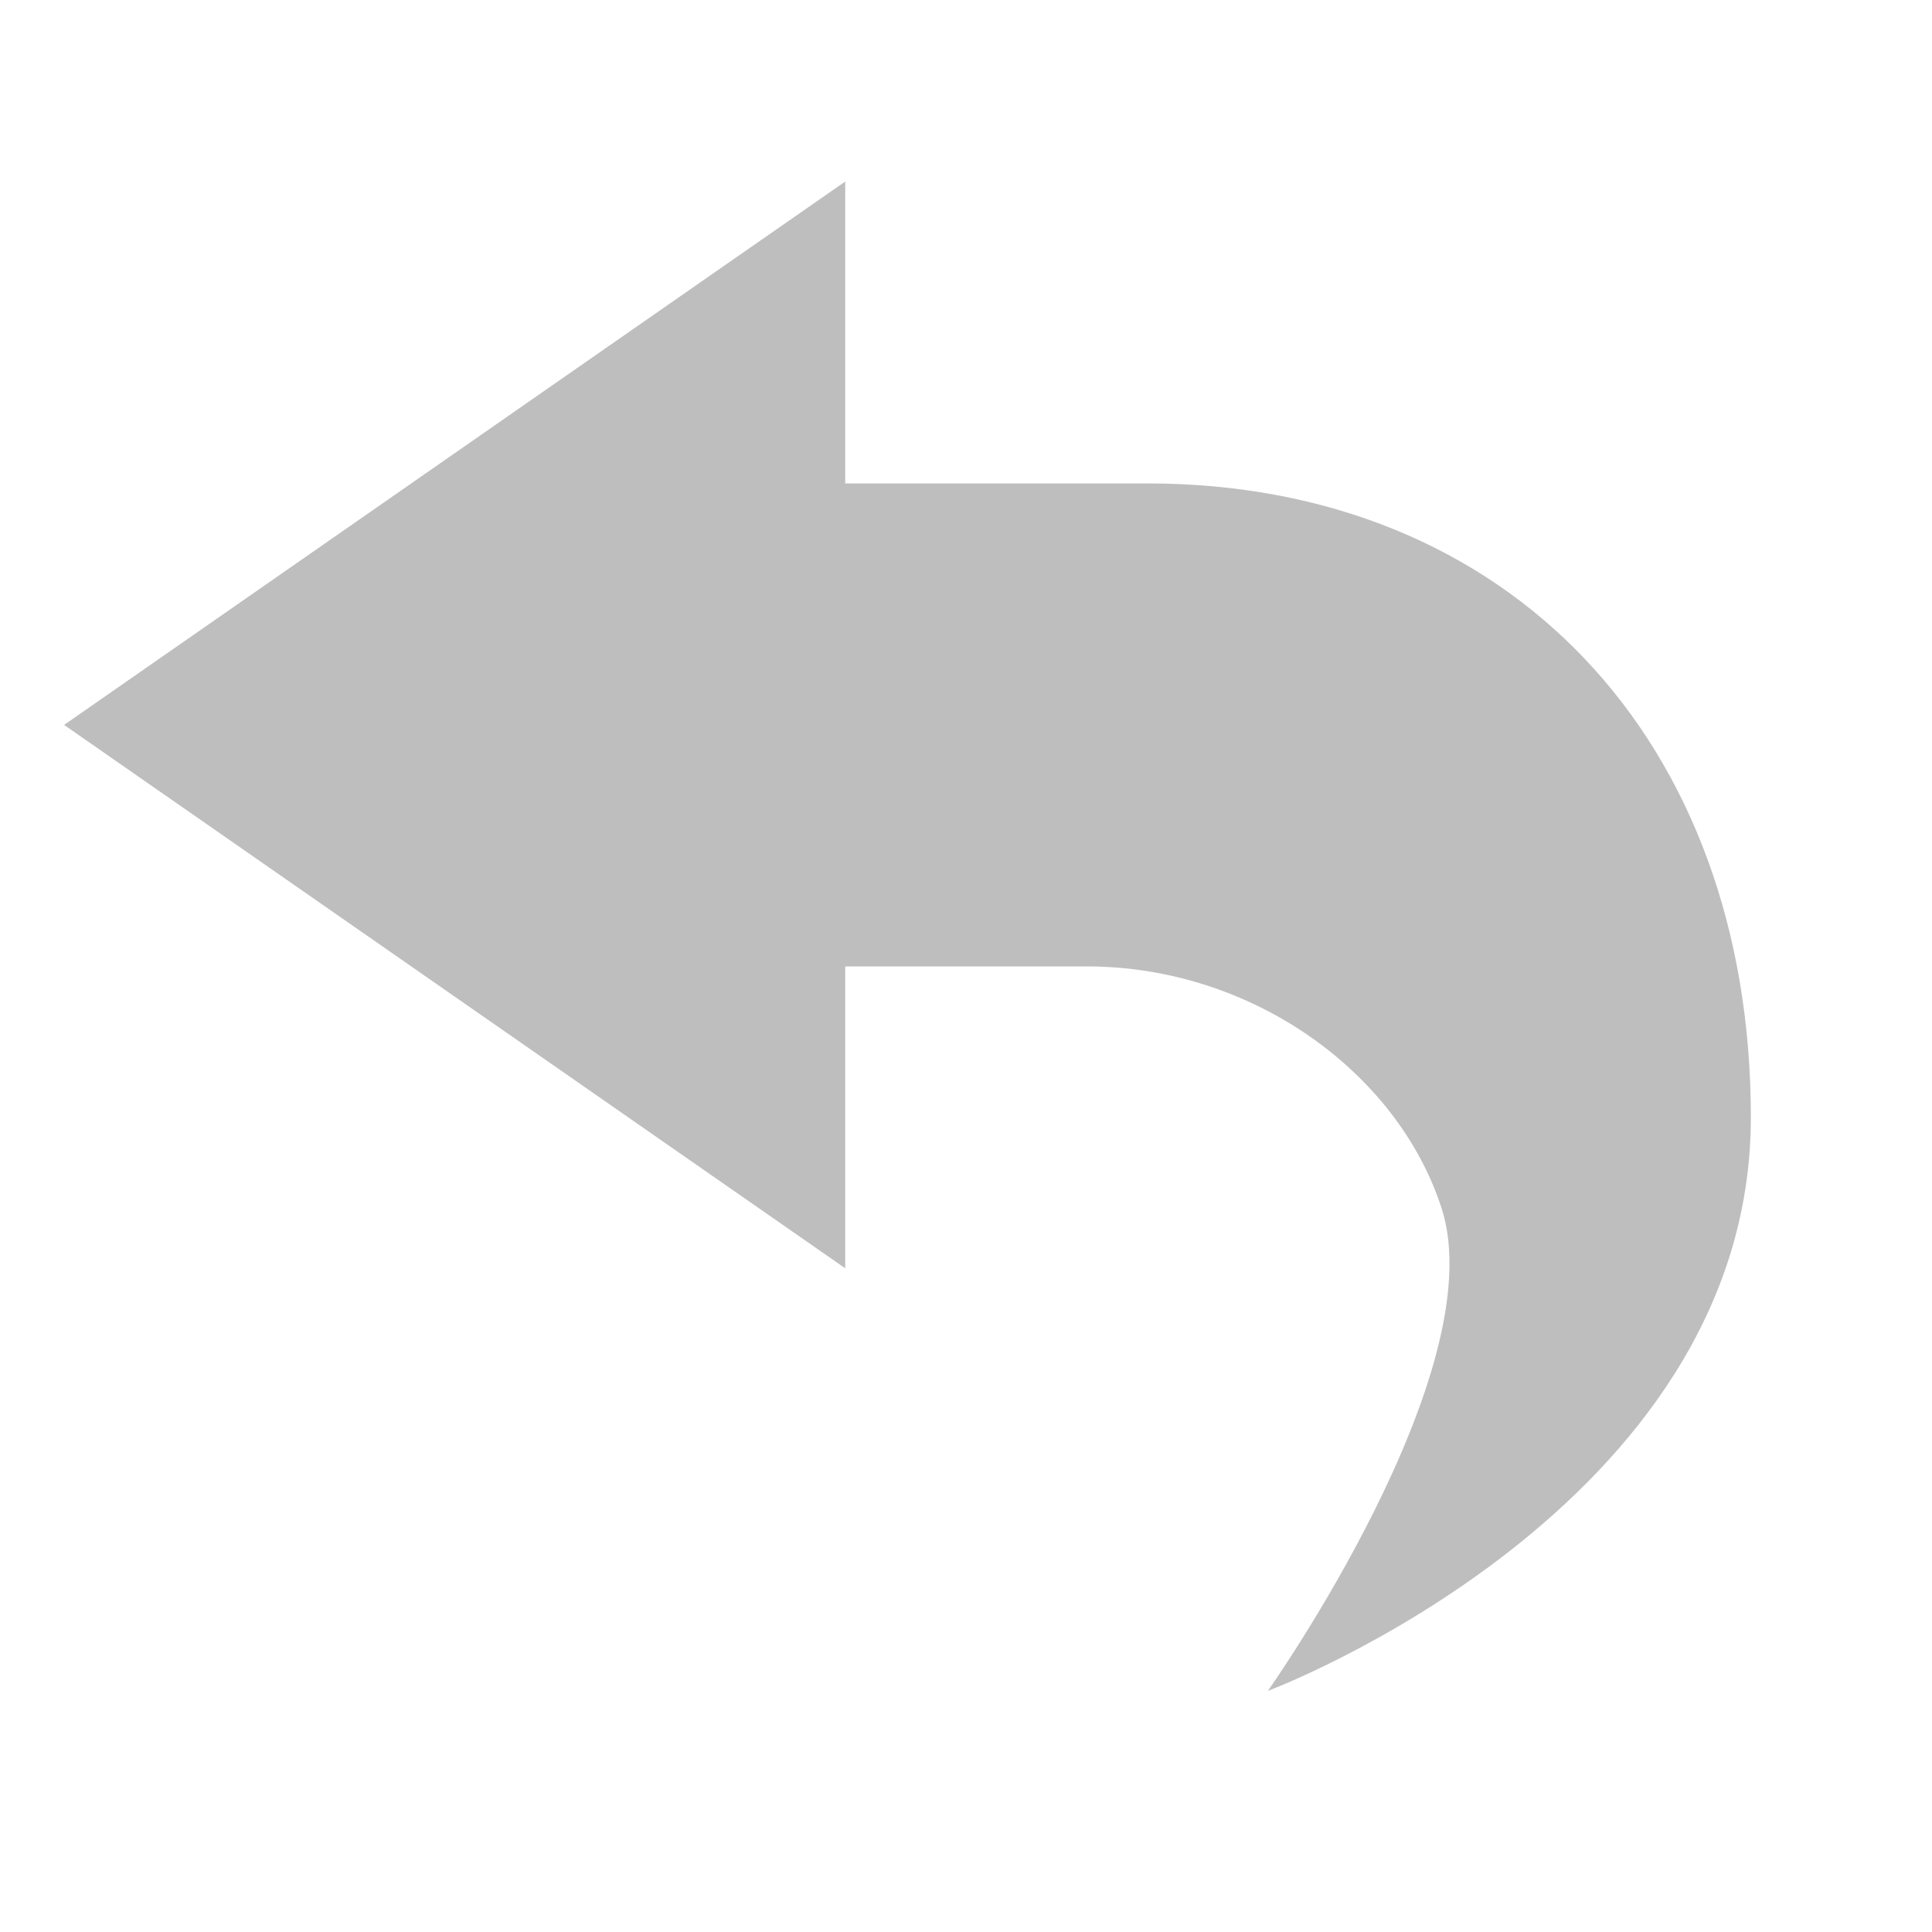
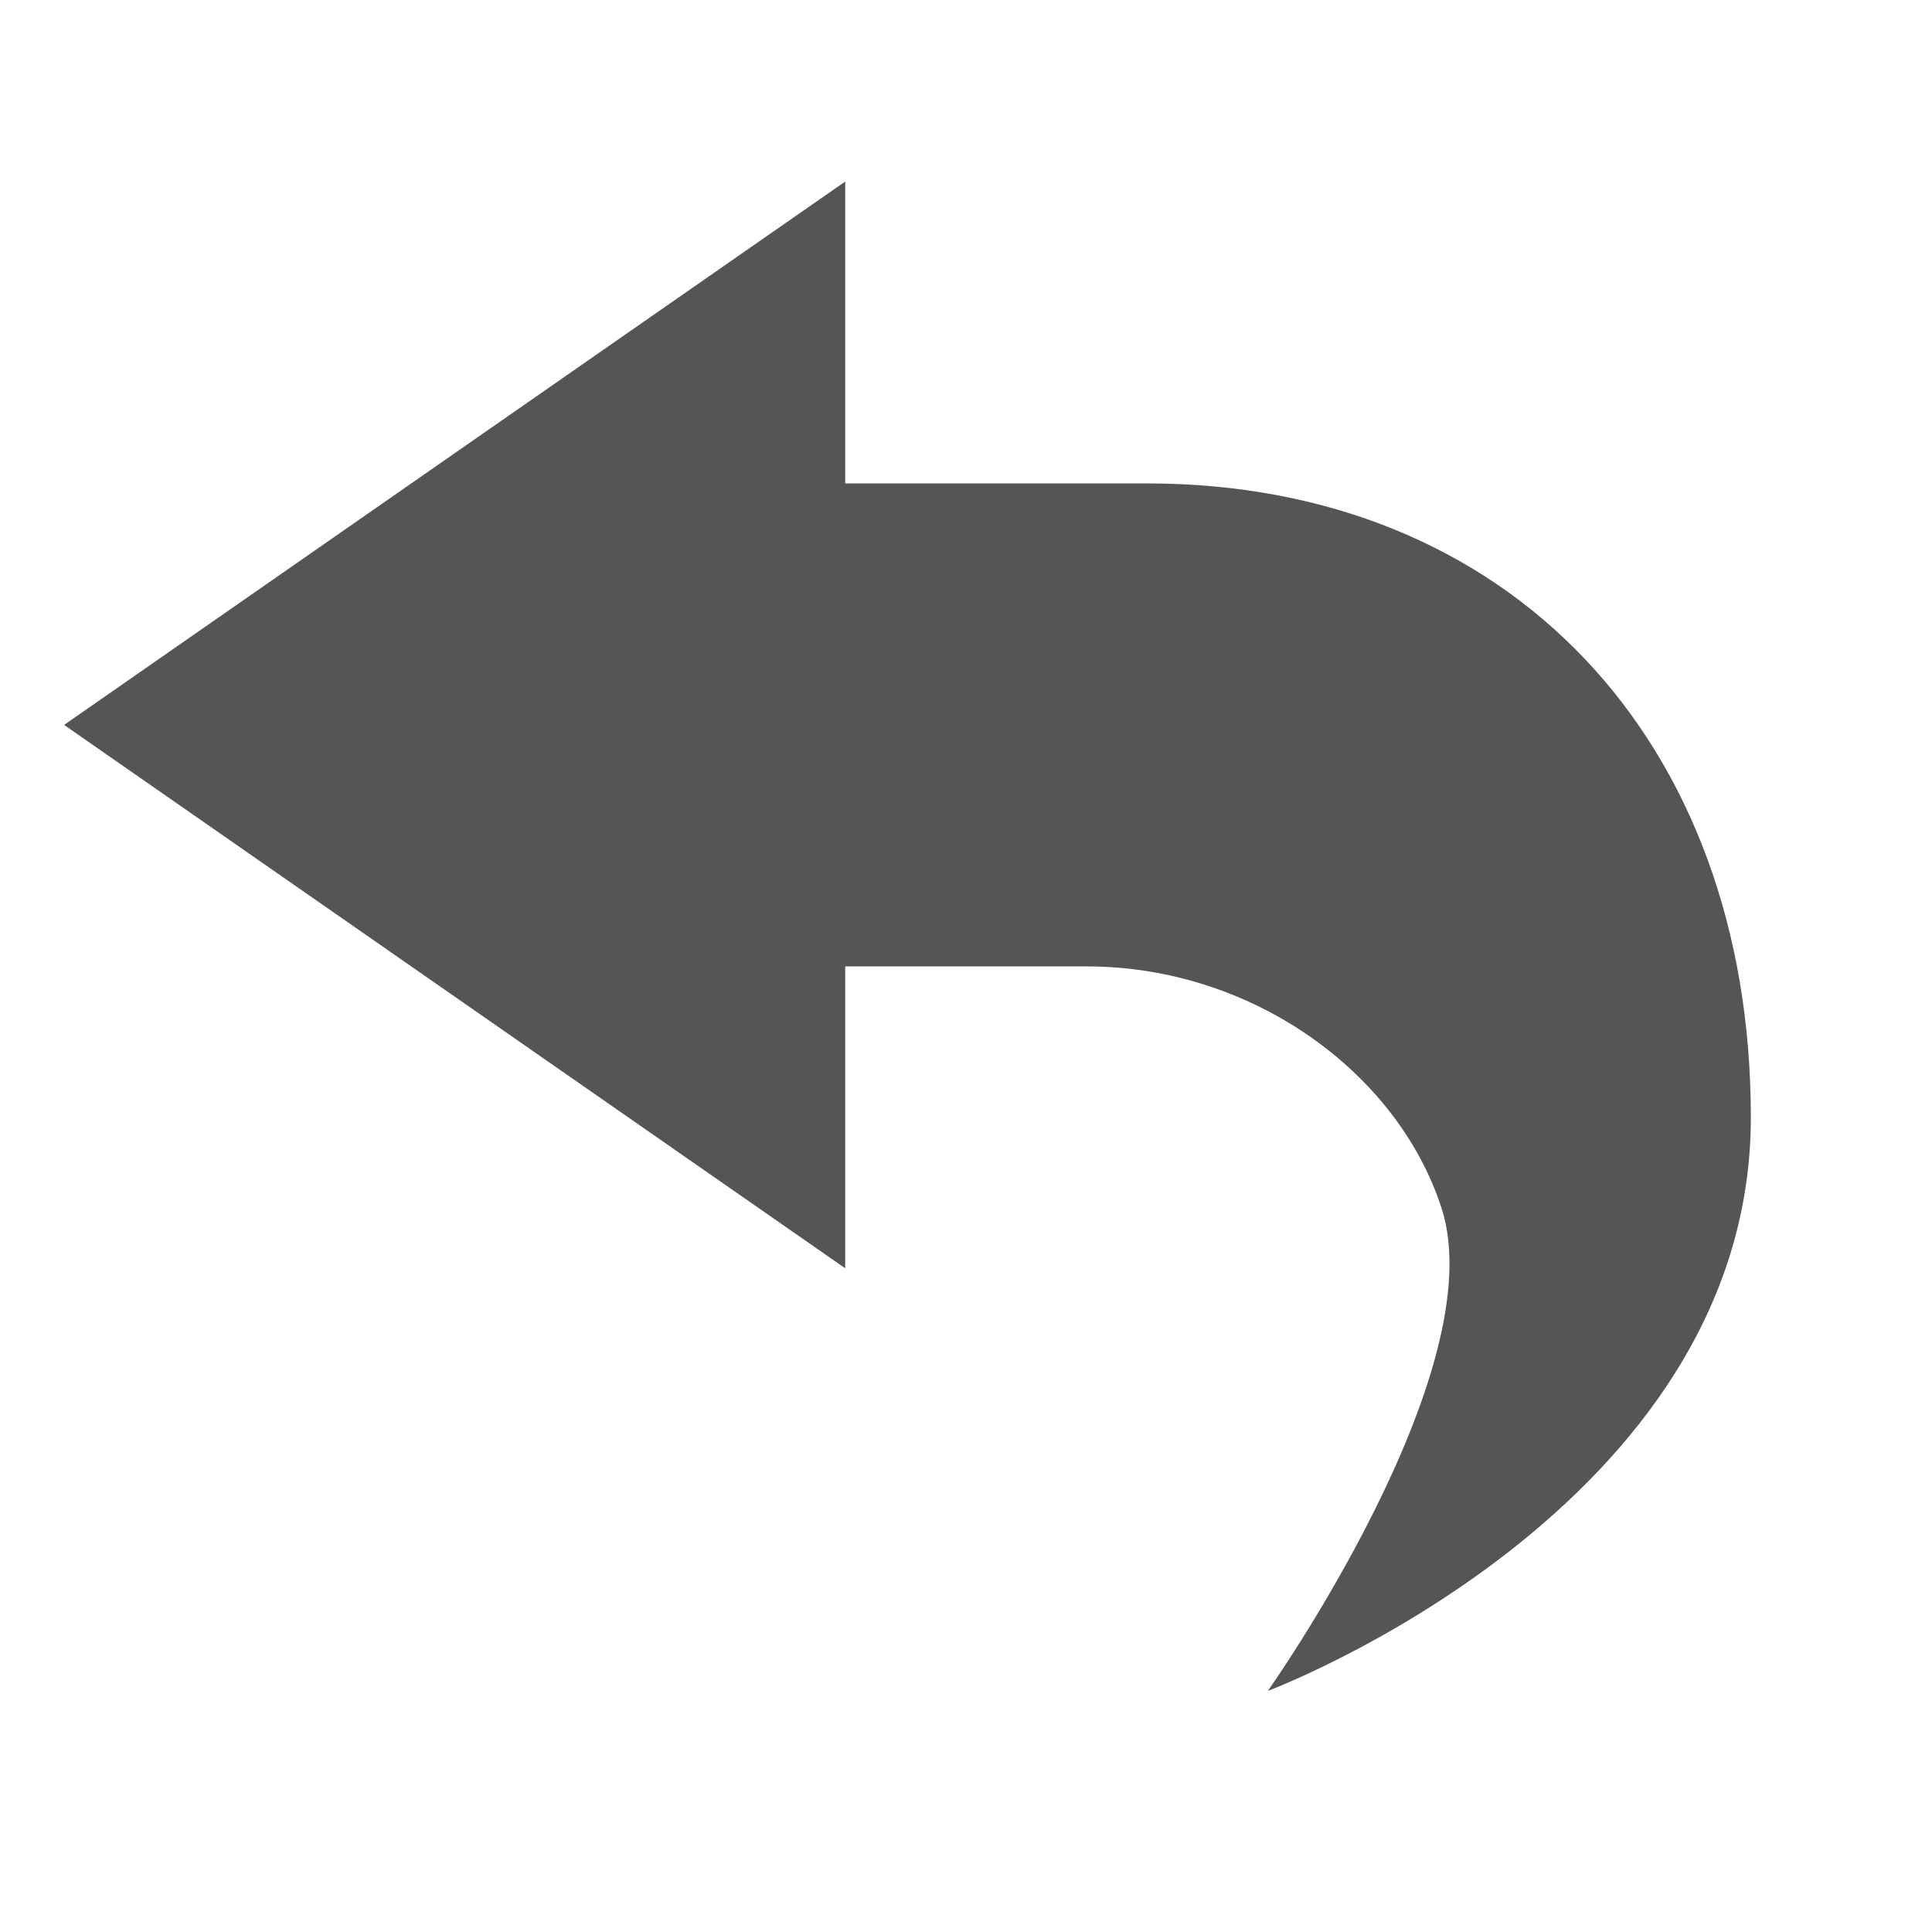
<svg xmlns="http://www.w3.org/2000/svg" xmlns:ns1="http://www.openswatchbook.org/uri/2009/osb" height="16" id="svg7384" style="enable-background:new" version="1.1" width="16">
  <defs id="defs7386">
    <linearGradient id="linearGradient5606" ns1:paint="solid">
      <stop id="stop5608" offset="0" style="stop-color:#000000;stop-opacity:1;" />
    </linearGradient>
    <filter color-interpolation-filters="sRGB" id="filter7554">
      <feBlend id="feBlend7556" in2="BackgroundImage" mode="darken" />
    </filter>
  </defs>
  <g id="layer9" style="display:inline" transform="translate(-261.0002,-123.9966)" />
  <g id="layer10" style="display:inline;filter:url(#filter7554)" transform="translate(-261.0002,-123.9966)" />
  <g id="layer1" style="display:inline" transform="translate(-19.99999,-740.9966)" />
  <g id="layer14" style="display:inline" transform="translate(-261.0002,-123.9966)" />
  <g id="layer15" style="display:inline" transform="translate(-261.0002,-123.9966)" />
  <g id="g71291" style="display:inline" transform="translate(-261.0002,-123.9966)" />
  <g id="layer2" style="display:inline" transform="translate(-19.99999,-590.9966)" />
  <g id="g6058" style="display:inline" transform="translate(-19.99999,-590.9966)" />
  <g id="layer12" style="display:inline" transform="translate(-261.0002,-123.9966)">
-     <path d="m 268,125.5 -6.469,4.5 6.469,4.5 0,-2.5 2,0 c 1.365,0 2.572,0.873 2.938,2 0.438,1.348 -1.438,4 -1.438,4 0,0 4,-1.5 4,-4.75 0,-3.124 -2,-5.25 -5,-5.25 l -2.5,0 z" id="path4400-3" style="font-style:normal;font-variant:normal;font-weight:normal;font-stretch:normal;text-indent:0;text-align:start;text-decoration:none;line-height:normal;letter-spacing:normal;word-spacing:normal;text-transform:none;direction:ltr;block-progression:tb;writing-mode:lr-tb;text-anchor:start;baseline-shift:baseline;color:#bebebe;fill:#bebebe;fill-opacity:1;fill-rule:nonzero;stroke:none;stroke-width:0;marker:none;visibility:visible;display:inline;overflow:visible;enable-background:accumulate;font-family:Sans;-inkscape-font-specification:Sans" />
+     <path d="m 268,125.5 -6.469,4.5 6.469,4.5 0,-2.5 2,0 c 1.365,0 2.572,0.873 2.938,2 0.438,1.348 -1.438,4 -1.438,4 0,0 4,-1.5 4,-4.75 0,-3.124 -2,-5.25 -5,-5.25 l -2.5,0 z" id="path4400-3" style="font-style:normal;font-variant:normal;font-weight:normal;font-stretch:normal;text-indent:0;text-align:start;text-decoration:none;line-height:normal;letter-spacing:normal;word-spacing:normal;text-transform:none;direction:ltr;block-progression:tb;writing-mode:lr-tb;text-anchor:start;baseline-shift:baseline;color:#555555;fill:#555555;fill-opacity:1;fill-rule:nonzero;stroke:none;stroke-width:0;marker:none;visibility:visible;display:inline;overflow:visible;enable-background:accumulate;font-family:Sans;-inkscape-font-specification:Sans" />
  </g>
</svg>
